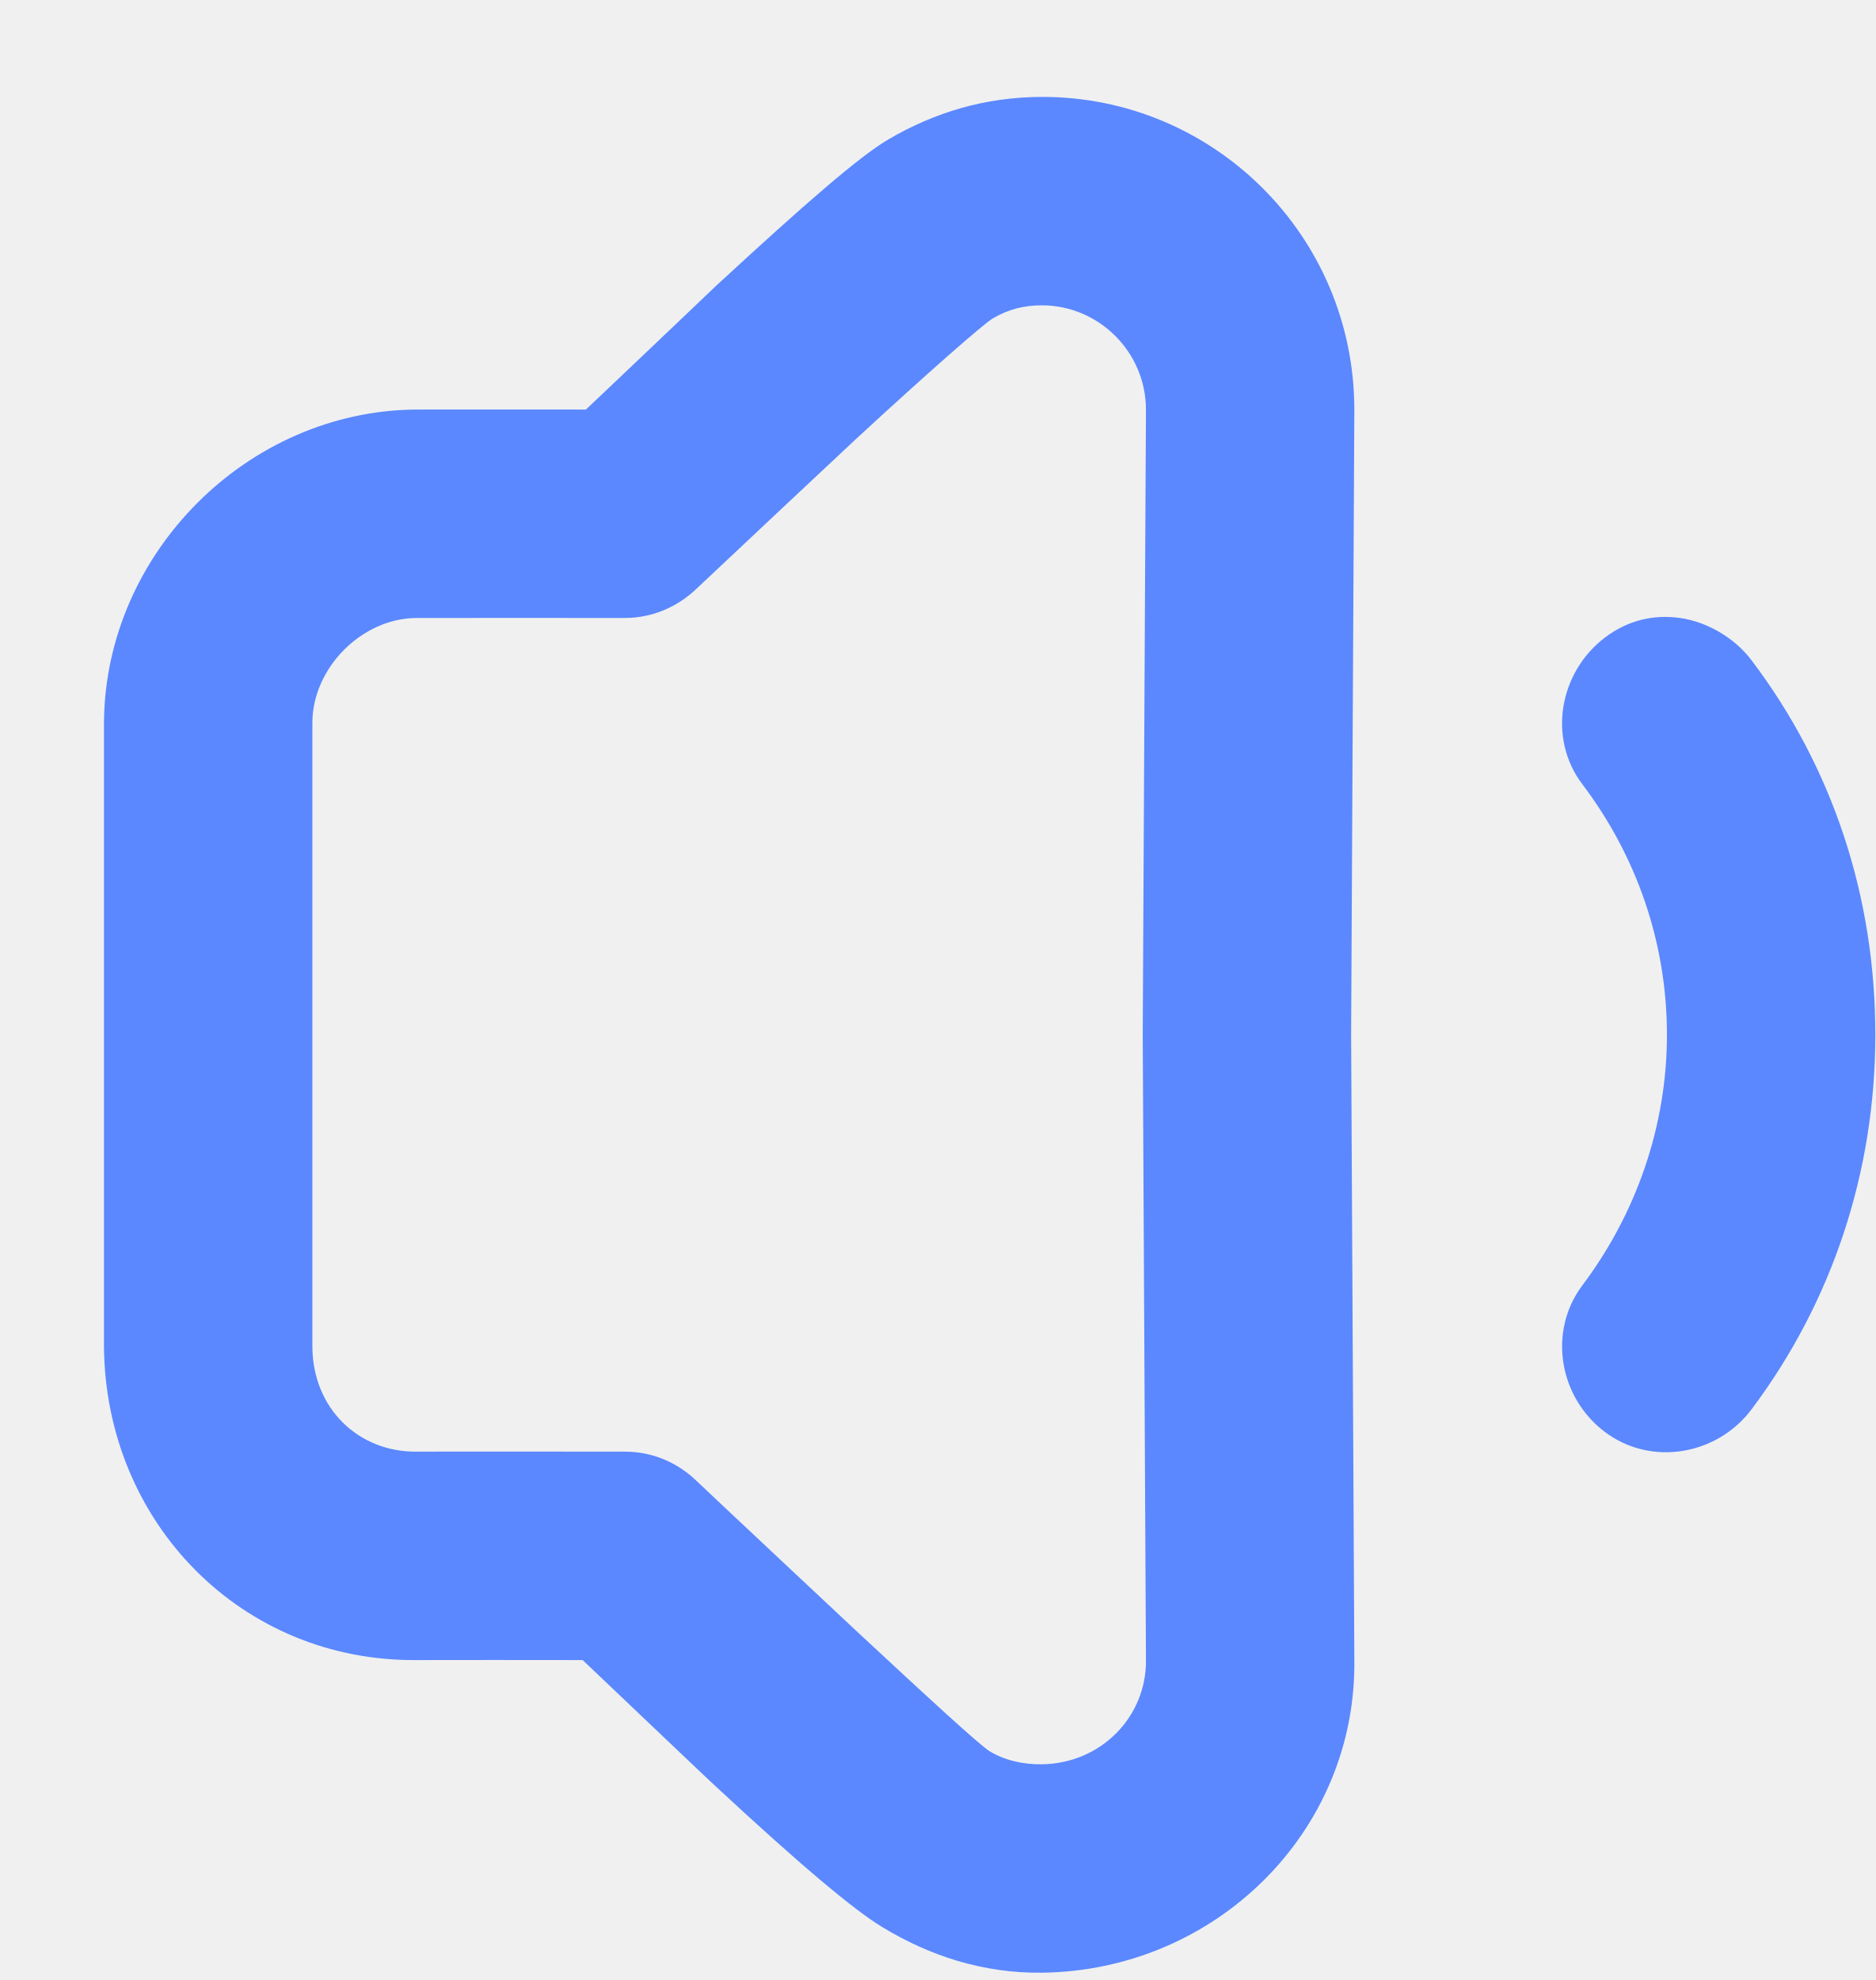
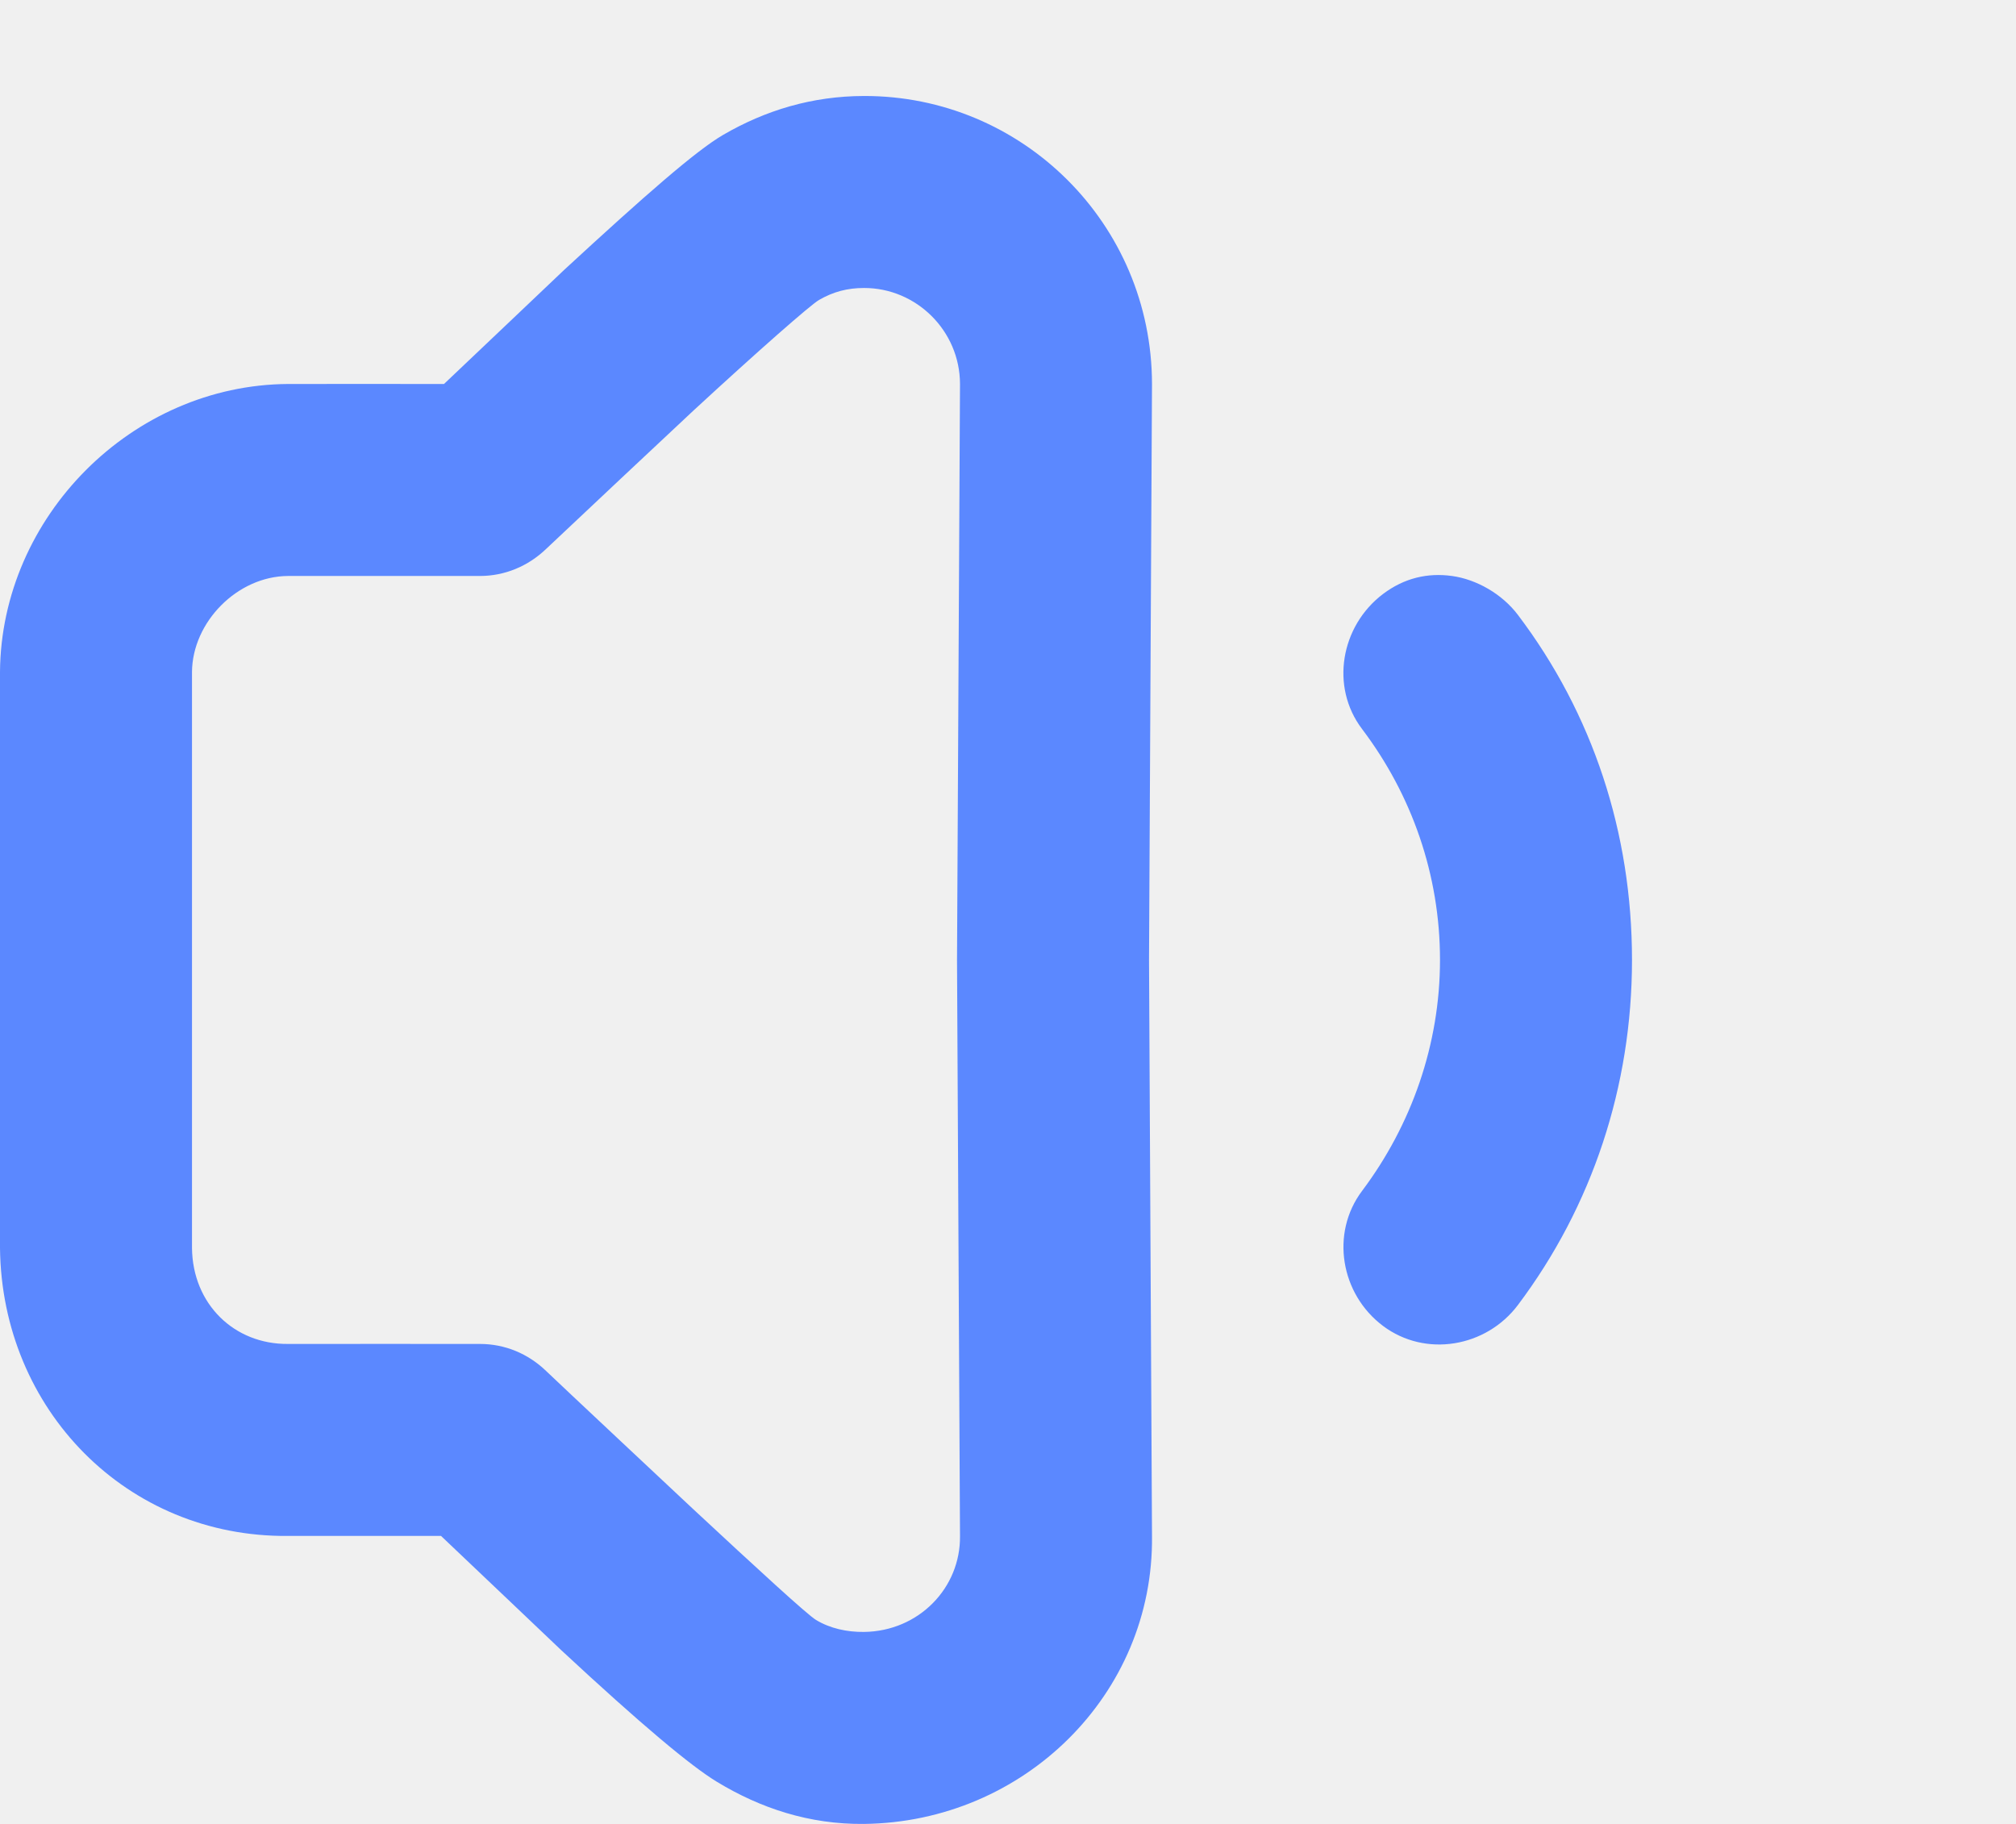
- <svg xmlns="http://www.w3.org/2000/svg" width="18" height="19" viewBox="0 0 18 19" fill="none">
-   <path d="M9.998 0.93C9.457 0.931 8.97 1.078 8.529 1.336C8.25 1.499 7.727 1.954 6.873 2.742C6.838 2.775 6.033 3.543 5.623 3.93C5.375 3.93 4.115 3.929 3.998 3.93C2.373 3.94 1.01 5.312 0.998 6.93V12.93C1.016 14.613 2.319 15.945 3.998 15.93C4.074 15.929 5.338 15.929 5.592 15.93C5.99 16.308 6.808 17.087 6.842 17.117C7.681 17.897 8.197 18.329 8.467 18.492C8.92 18.767 9.43 18.936 9.998 18.93C11.664 18.911 13.018 17.579 12.998 15.93L12.967 9.93L12.998 3.93C12.996 2.259 11.643 0.926 9.998 0.93ZM9.998 2.93C10.542 2.929 10.997 3.375 10.998 3.93L10.967 9.93L10.998 15.93C11.004 16.471 10.569 16.923 9.998 16.93C9.821 16.932 9.645 16.894 9.498 16.805C9.405 16.749 8.891 16.276 8.217 15.649C8.177 15.612 6.773 14.296 6.685 14.211C6.499 14.031 6.257 13.93 5.998 13.93C5.91 13.93 4.136 13.928 3.998 13.93C3.438 13.935 3.004 13.514 2.998 12.93V6.93C3.002 6.41 3.47 5.933 3.998 5.93C4.178 5.929 5.829 5.93 5.998 5.93C6.256 5.93 6.499 5.827 6.685 5.649C6.774 5.564 8.174 4.25 8.217 4.211C8.894 3.586 9.441 3.106 9.529 3.055C9.679 2.967 9.828 2.93 9.998 2.93ZM16.123 5.93C15.869 5.895 15.624 5.951 15.404 6.117C14.964 6.45 14.852 7.083 15.185 7.524C15.704 8.209 15.998 9.042 15.998 9.93C15.998 10.808 15.702 11.649 15.185 12.336C14.854 12.778 14.962 13.411 15.404 13.742C15.846 14.074 16.479 13.965 16.81 13.524C17.584 12.493 17.998 11.245 17.998 9.93C17.998 8.604 17.59 7.367 16.81 6.336C16.644 6.116 16.376 5.965 16.123 5.93Z" fill="#5B88FF" />
+ <svg xmlns="http://www.w3.org/2000/svg" width="21" height="19" viewBox="0 0 21 19" fill="none">
+   <g clip-path="url(#clip0_25_7368)">
+     <path d="M9 1C8.459 1.001 7.973 1.149 7.531 1.406C7.252 1.569 6.729 2.025 5.875 2.813C5.84 2.845 5.035 3.613 4.625 4C4.377 4 3.117 3.999 3 4C1.375 4.01 0.012 5.382 0 7V13C0.018 14.684 1.321 16.015 3 16C3.076 15.999 4.34 16 4.594 16C4.993 16.378 5.811 17.157 5.844 17.188C6.683 17.968 7.199 18.399 7.469 18.562C7.922 18.837 8.432 19.006 9 19C10.666 18.981 12.02 17.649 12 16L11.969 10L12 4C11.998 2.329 10.646 0.996 9 1ZM9 3C9.544 2.999 9.999 3.445 10 4L9.969 10L10 16C10.007 16.541 9.571 16.993 9 17C8.824 17.002 8.647 16.964 8.5 16.875C8.408 16.819 7.893 16.346 7.219 15.719C7.179 15.682 5.775 14.366 5.688 14.281C5.501 14.101 5.259 14 5 14C4.912 14 3.138 13.999 3 14C2.44 14.005 2.006 13.585 2 13V7C2.004 6.48 2.472 6.003 3 6C3.18 5.999 4.831 6 5 6C5.258 6 5.501 5.898 5.688 5.719C5.776 5.634 7.176 4.32 7.219 4.281C7.896 3.656 8.443 3.176 8.531 3.125C8.681 3.038 8.83 3 9 3ZM15.125 6C14.871 5.965 14.627 6.021 14.406 6.188C13.966 6.521 13.854 7.153 14.188 7.594C14.706 8.279 15 9.112 15 10C15 10.878 14.704 11.719 14.188 12.406C13.856 12.848 13.965 13.481 14.406 13.812C14.848 14.144 15.481 14.035 15.812 13.594C16.587 12.563 17 11.315 17 10C17 8.675 16.592 7.437 15.812 6.406C15.646 6.186 15.379 6.035 15.125 6Z" fill="#5B88FF" />
+   </g>
+   <defs>
+     <clipPath id="clip0_25_7368">
+       <rect width="21" height="19" fill="white" />
+     </clipPath>
+   </defs>
</svg>
